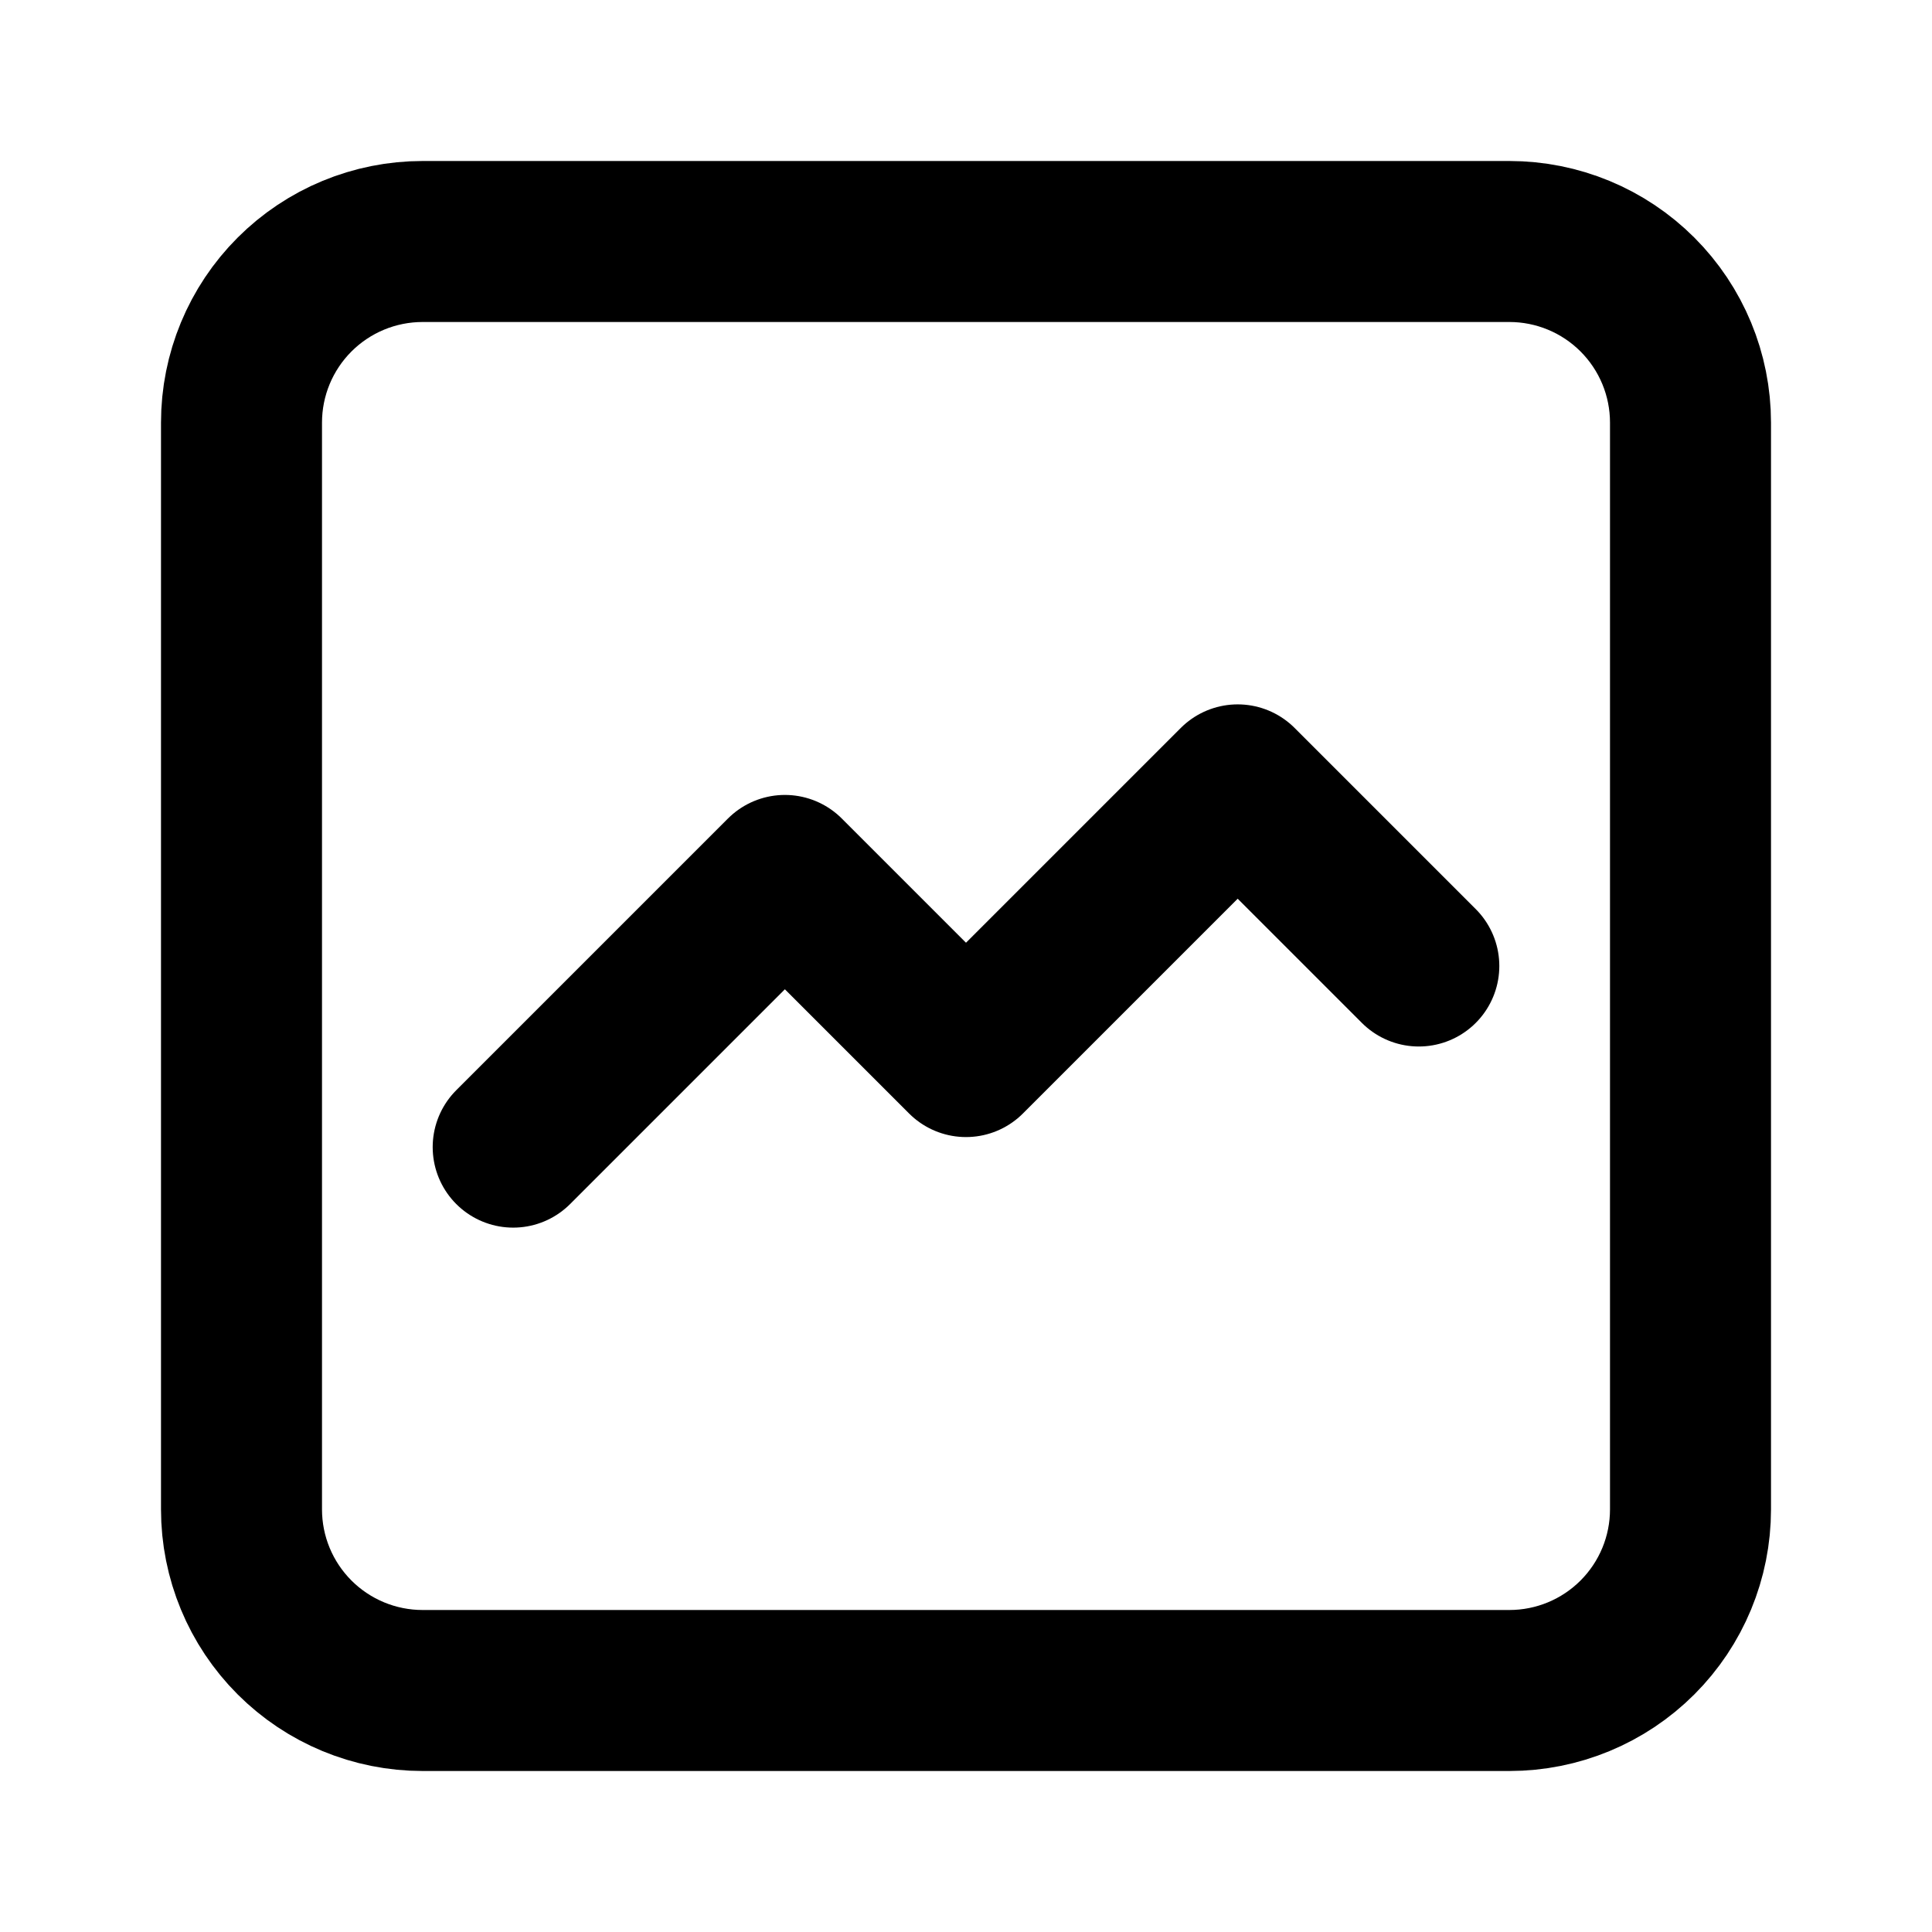
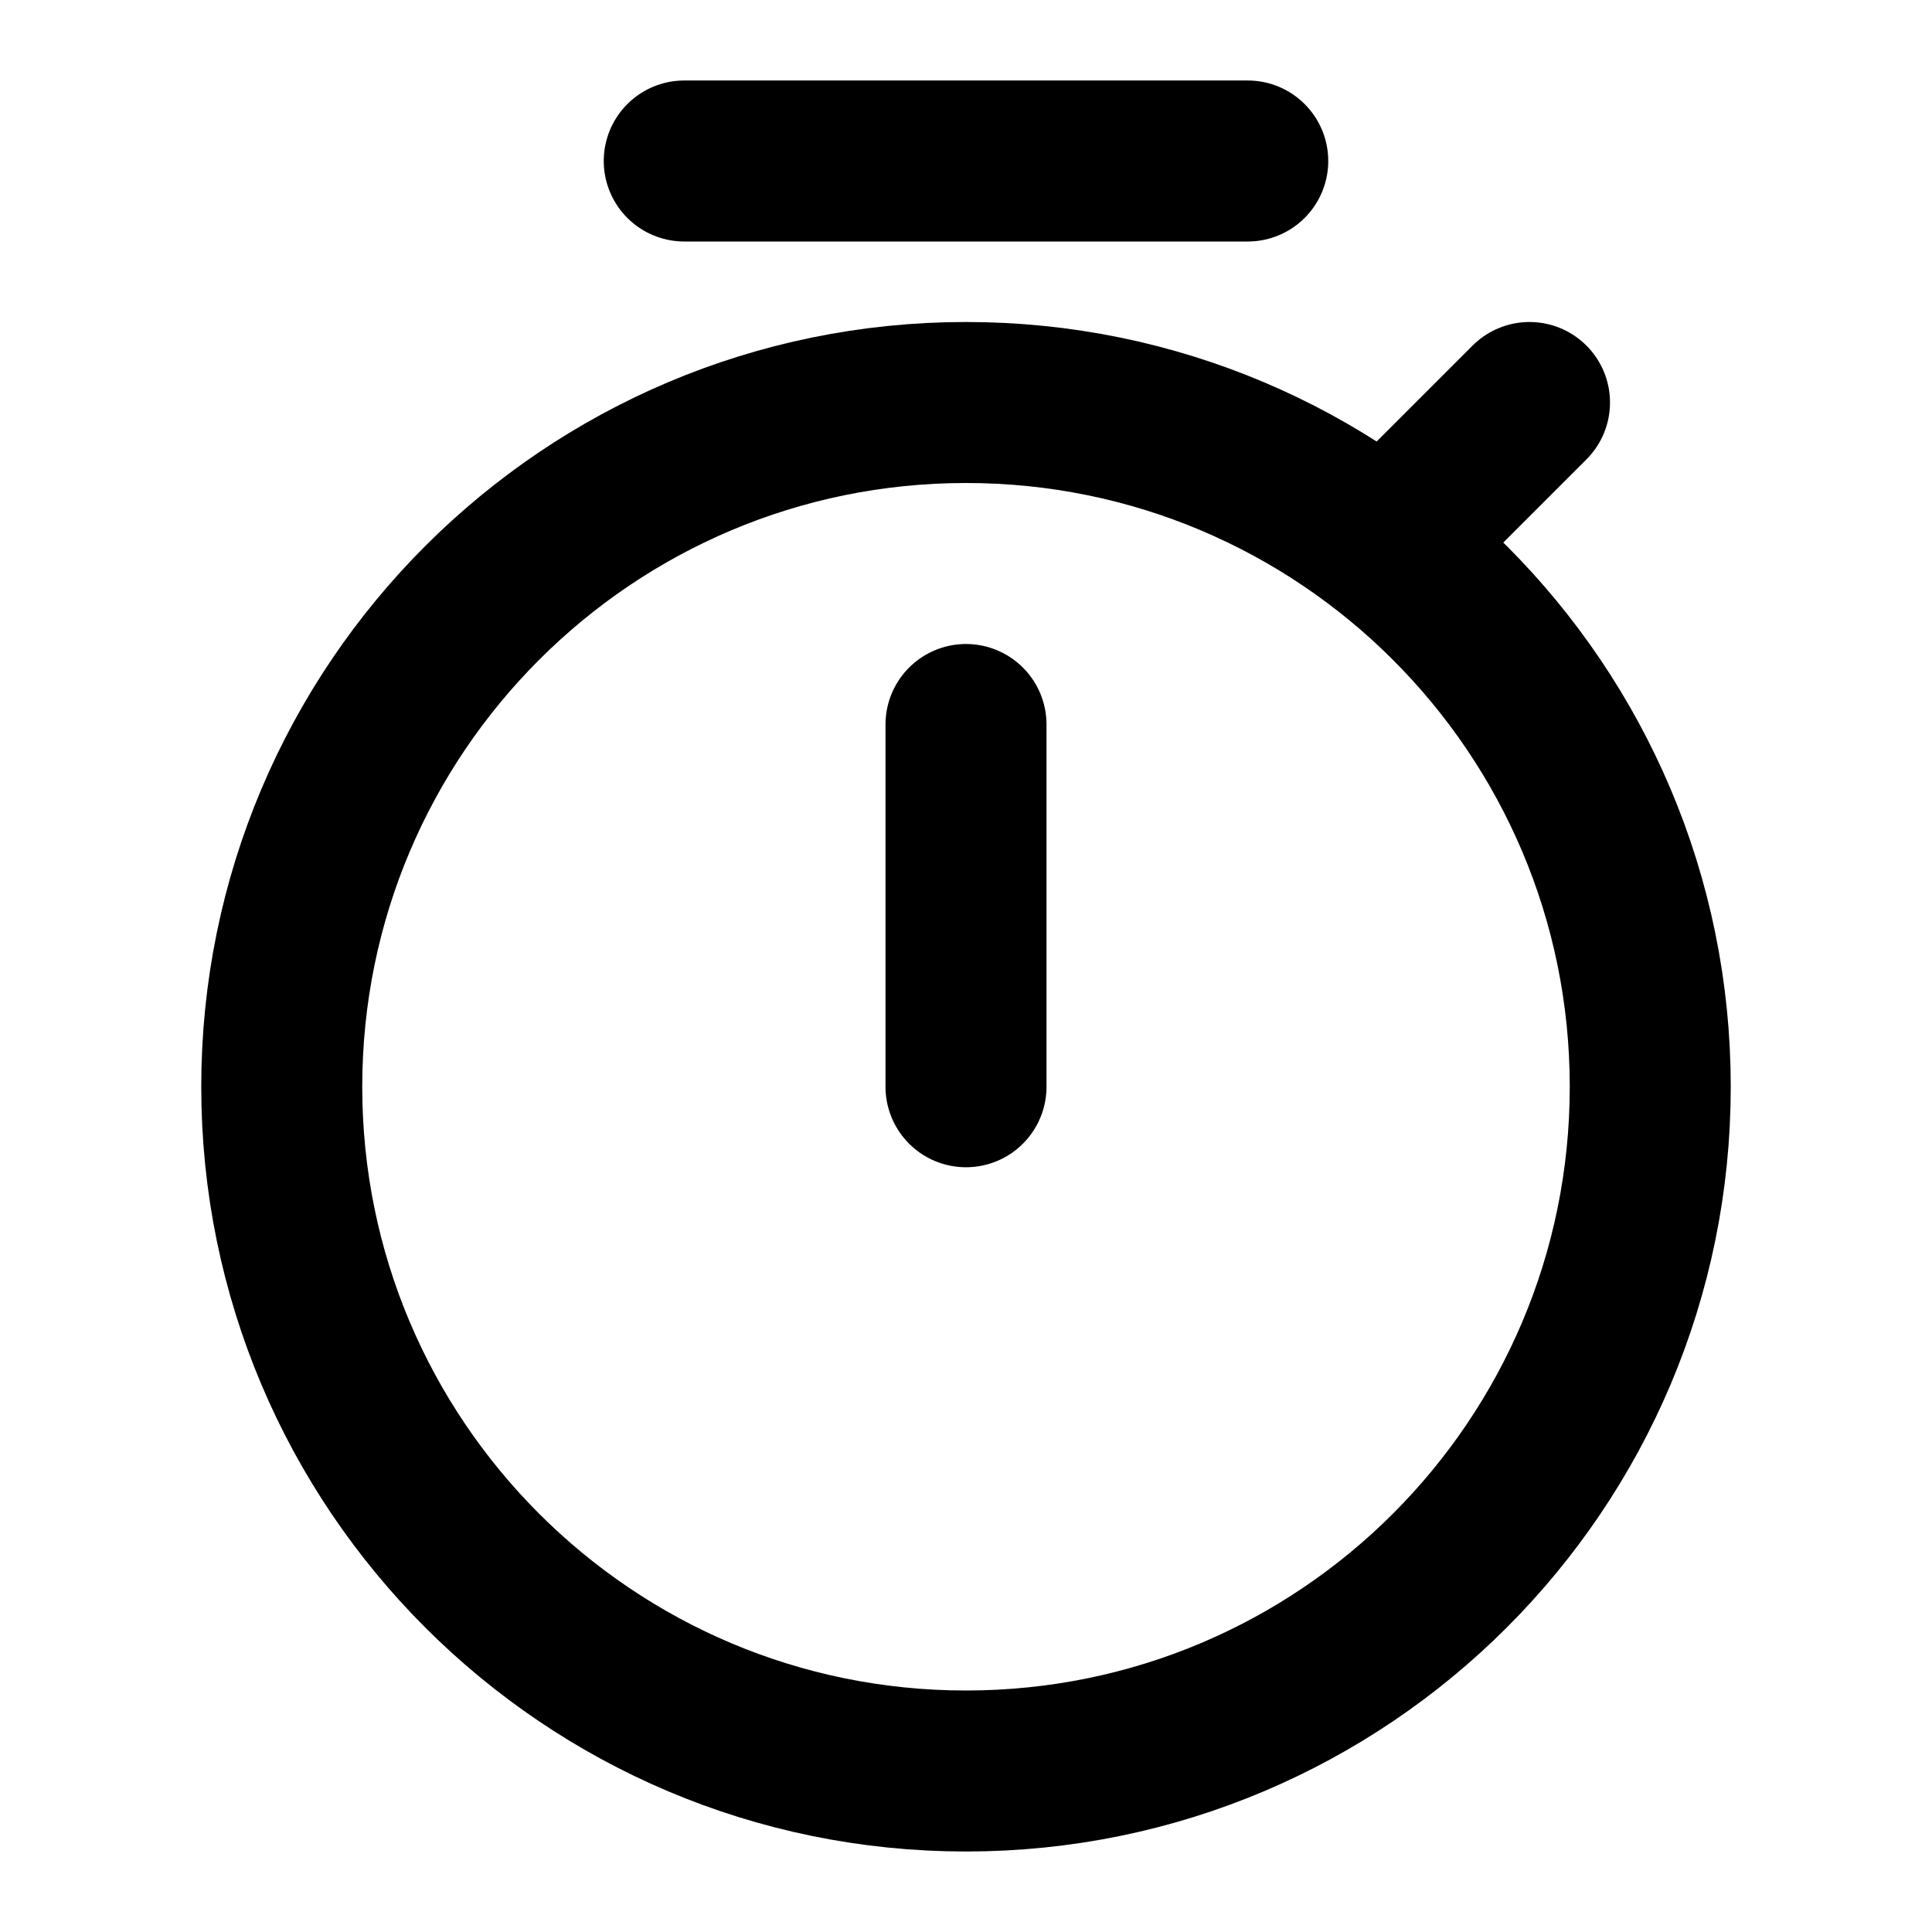
<svg xmlns="http://www.w3.org/2000/svg" width="1.5em" height="1.5em" viewBox="0 0 24 24" fill="none">
-   <path d="M3 18.75V5.25C3 4.653 3.237 4.081 3.659 3.659C4.081 3.237 4.653 3 5.25 3H18.75C19.347 3 19.919 3.237 20.341 3.659C20.763 4.081 21 4.653 21 5.25V18.75C21 19.347 20.763 19.919 20.341 20.341C19.919 20.763 19.347 21 18.75 21H5.25C4.653 21 4.081 20.763 3.659 20.341C3.237 19.919 3 19.347 3 18.75Z" stroke="currentColor" stroke-width="2" stroke-linecap="round" stroke-linejoin="round" />
-   <path d="M6.375 14.25L9.75 10.875L12 13.125L15.375 9.75L17.625 12" stroke="currentColor" stroke-width="2" stroke-linecap="round" stroke-linejoin="round" />
+   <path d="M12 22C16.695 22 20.5 18.195 20.5 13.5C20.5 8.806 16.695 5 12 5C7.306 5 3.5 8.806 3.5 13.5C3.5 18.195 7.306 22 12 22Z" stroke="currentColor" stroke-width="2" stroke-linejoin="round" />
+   <path d="M15.5 2H8.5M19 5L17.5 6.5M12 9V13.5" stroke="currentColor" stroke-width="2" stroke-linecap="round" stroke-linejoin="round" />
</svg>
